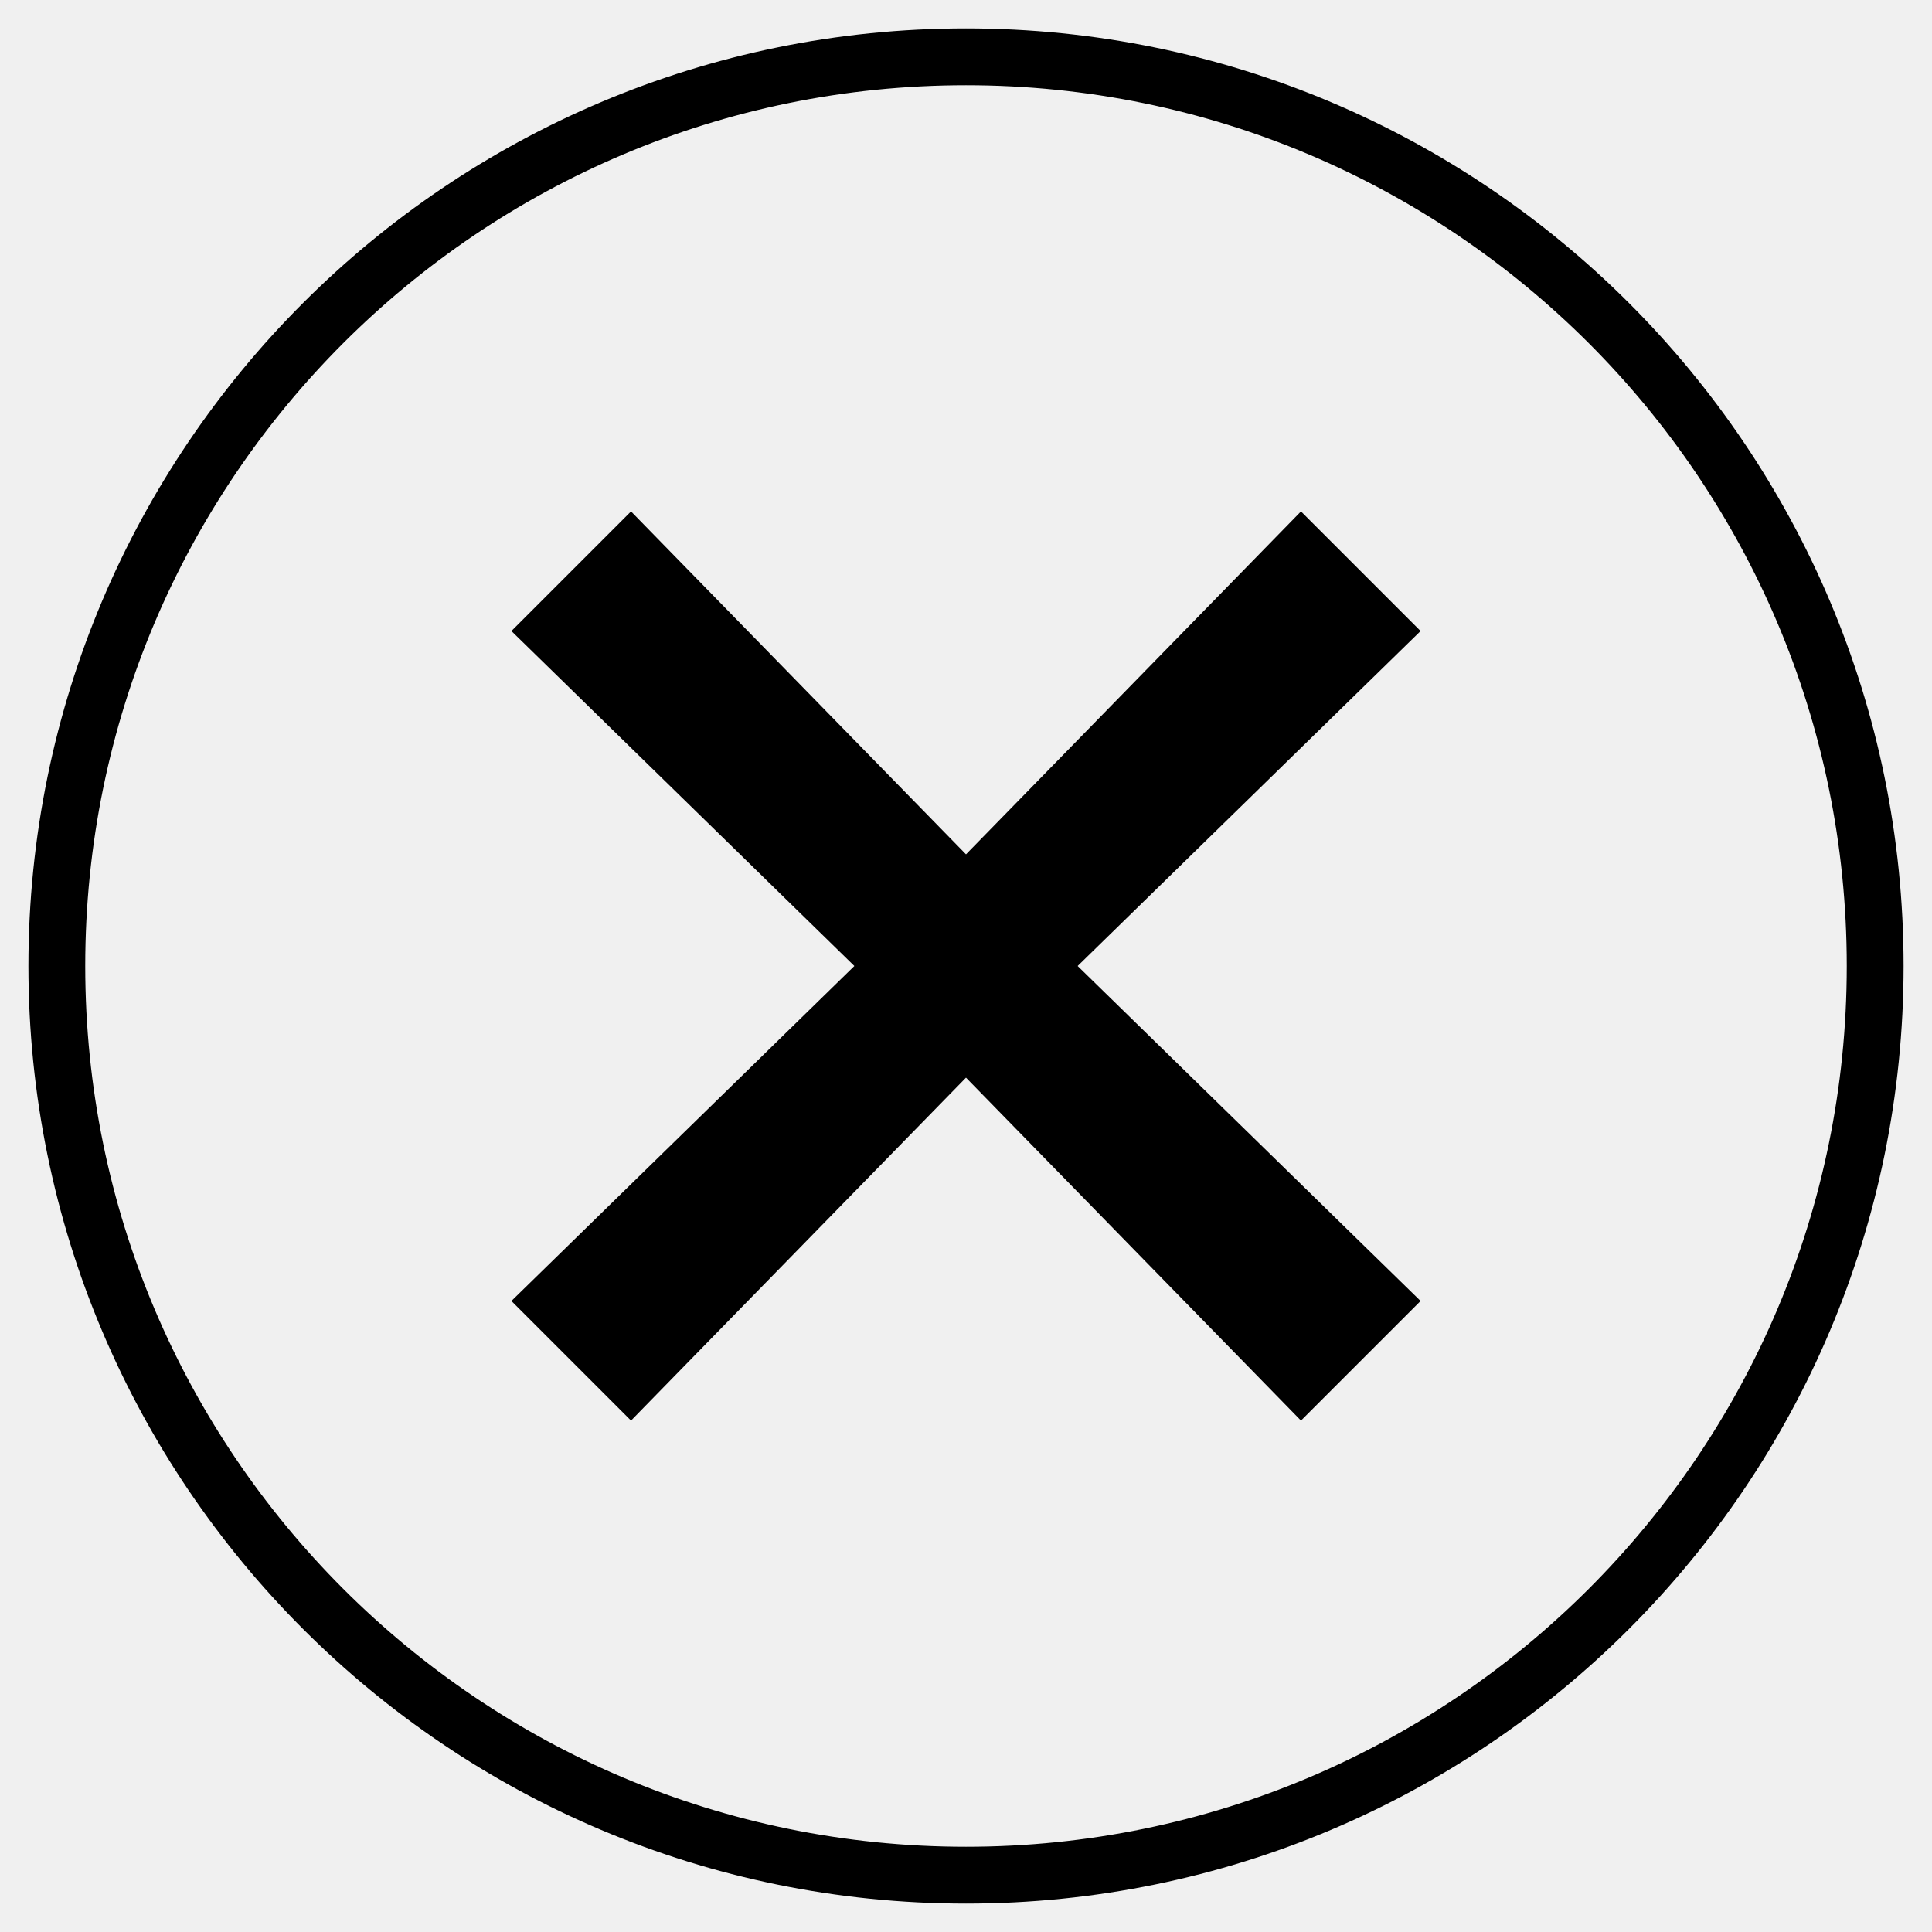
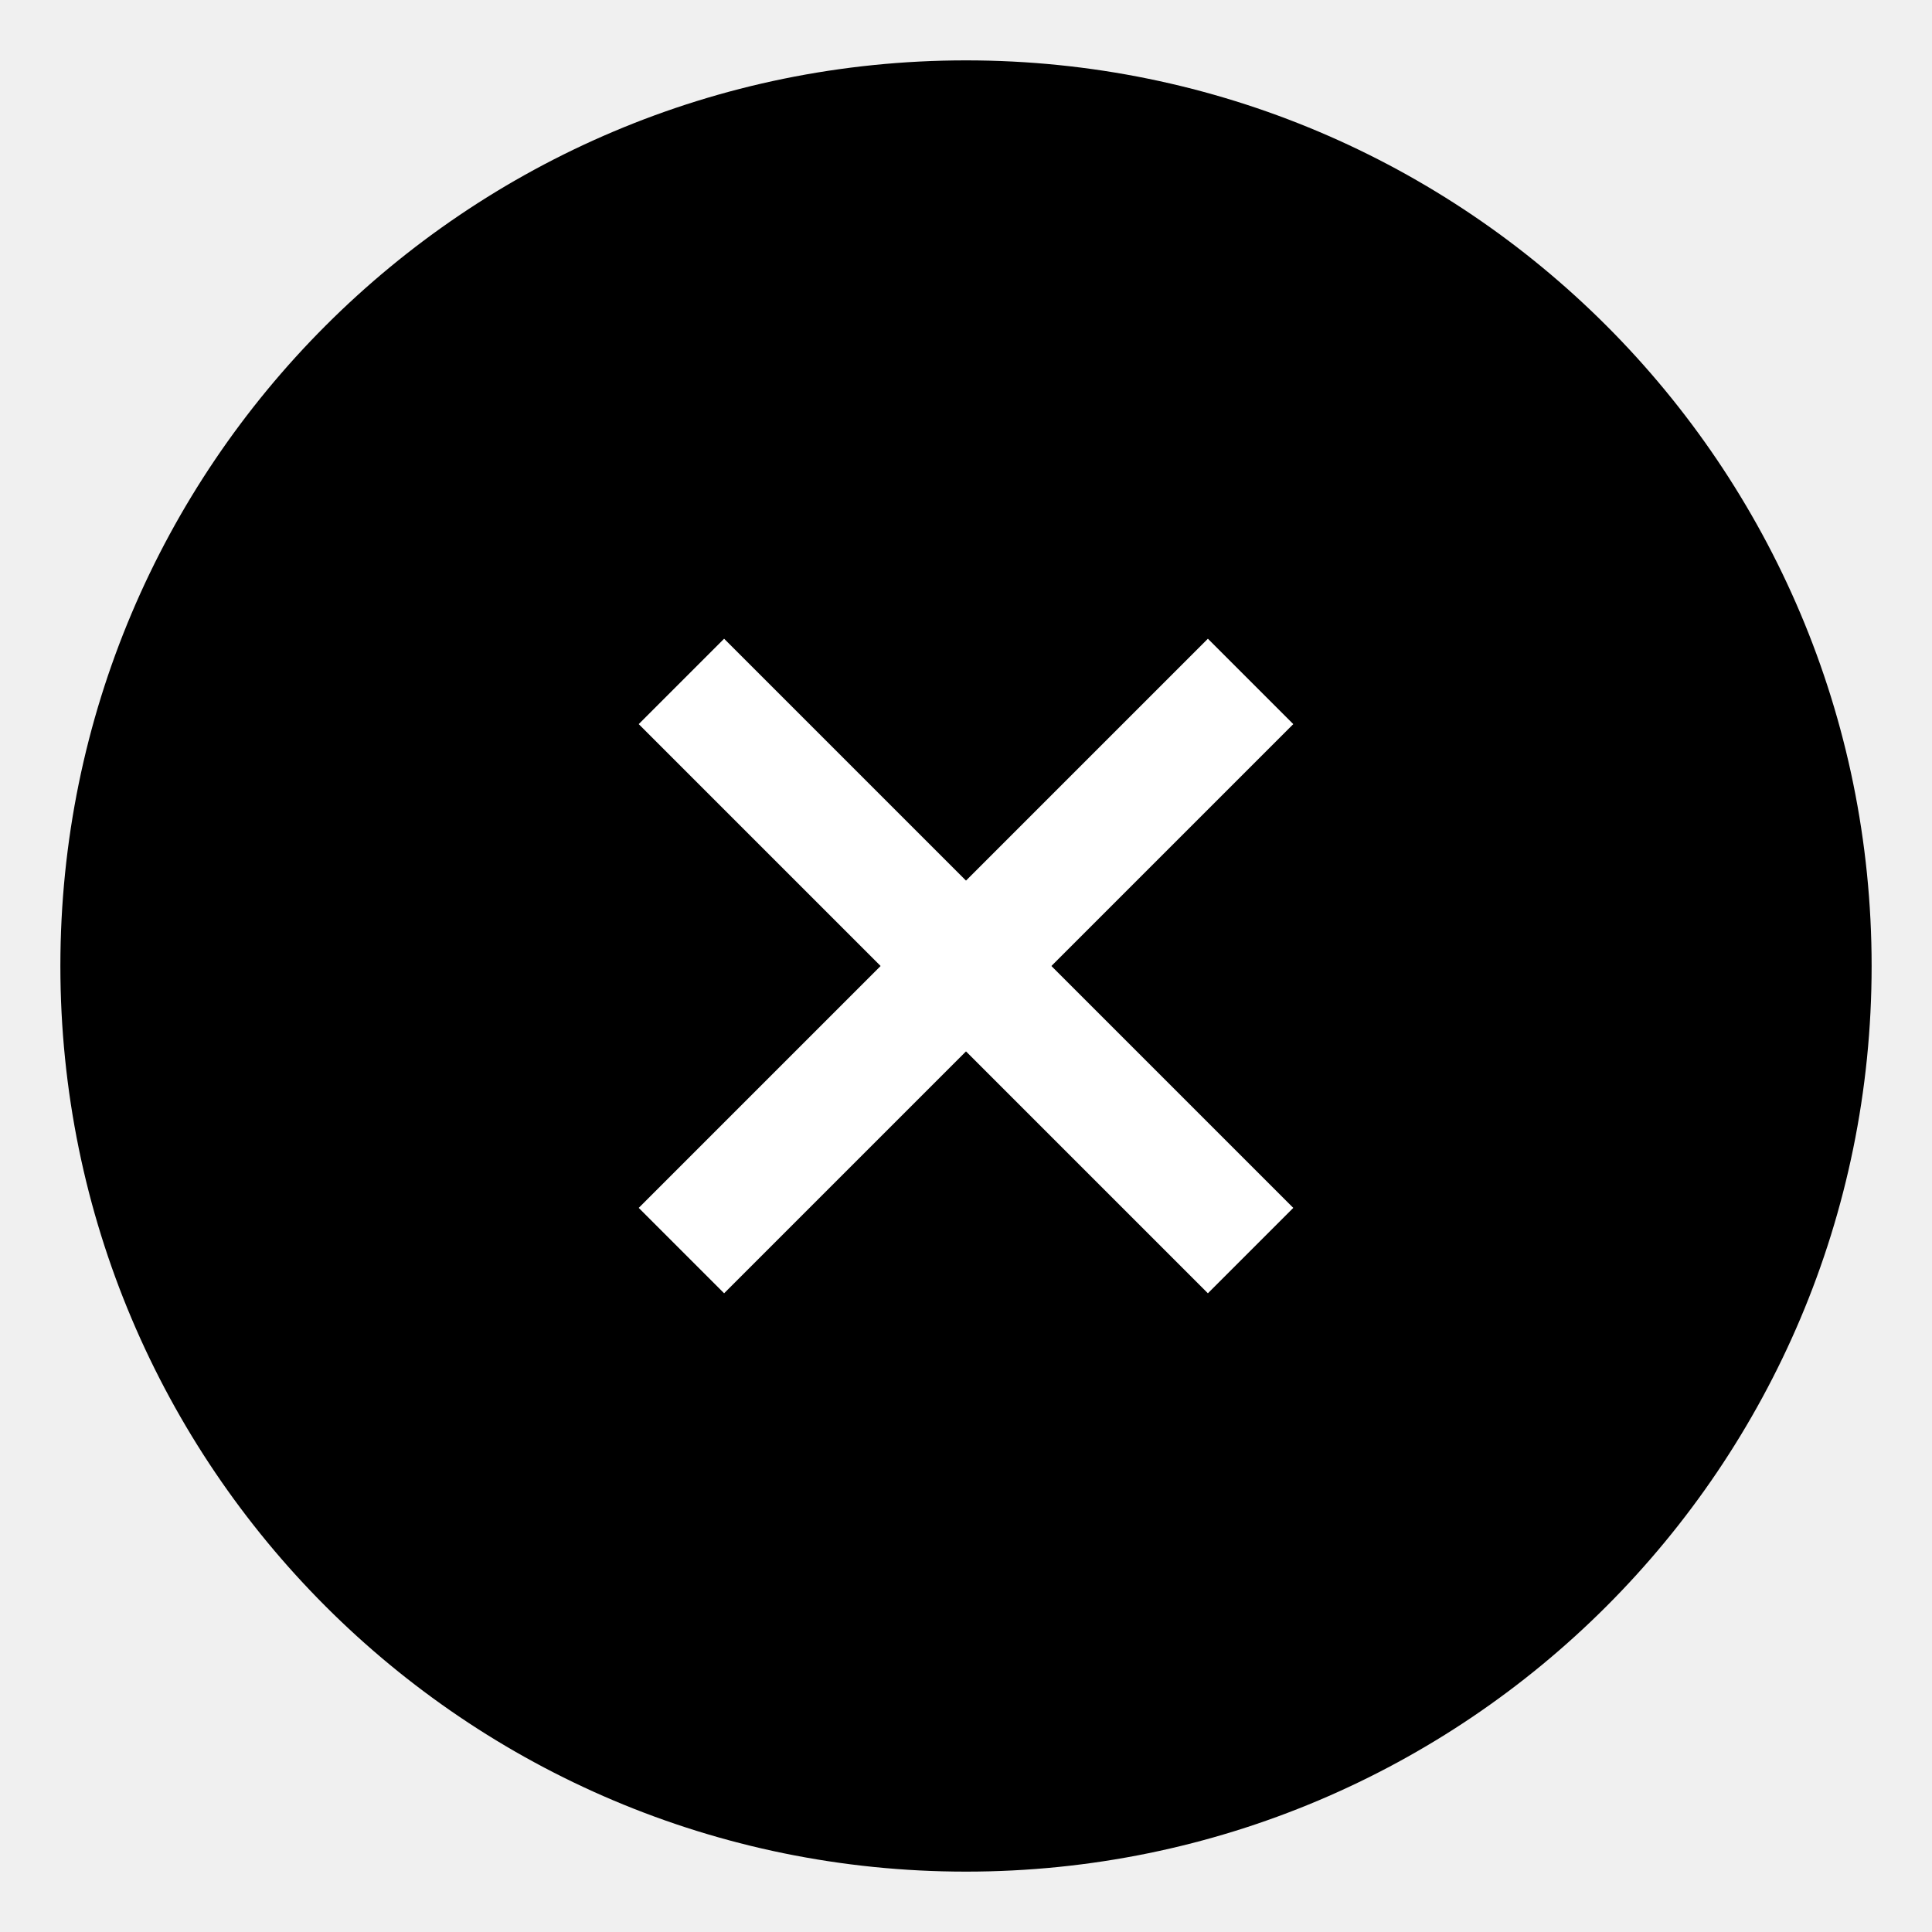
- <svg xmlns="http://www.w3.org/2000/svg" viewBox="0 0 34 34" version="1.1">
-   <g transform="translate(1, 1)">
-     <circle stroke="currentColor" cx="16" cy="16" r="16" fill="none">
- 		</circle>
-     <polygon fill="currentColor" fill-rule="nonzero" points="24 10.105 21.895 8 16 14.035 10.105 8 8 10.105 14.035 16 8 21.895 10.105 24 16 17.965 21.895 24 24 21.895 17.965 16">
- 		</polygon>
+ <svg xmlns="http://www.w3.org/2000/svg" viewBox="0 0 16 16" version="1.1">
+   <g id="icon" transform="translate(1, 1)">
+     <circle id="1-FL" stroke-width="1" cx="7" cy="7" r="7" stroke="currentColor" fill="currentColor" stroke-linecap="butt" stroke-linejoin="round" />
+     <line x1="3.667" y1="7" x2="10.333" y2="7" id="2-LW" stroke-linecap="butt" transform="translate(7, 7) rotate(-45) translate(-7, -7) " stroke="#FFF" stroke-width="1" fill="none" stroke-linejoin="round" />
+     <line x1="7" y1="3.667" x2="7" y2="10.333" id="3-LW" stroke-linecap="butt" transform="translate(7, 7) rotate(-45) translate(-7, -7) " stroke="#FFF" stroke-width="1" fill="none" stroke-linejoin="round" />
  </g>
</svg>
